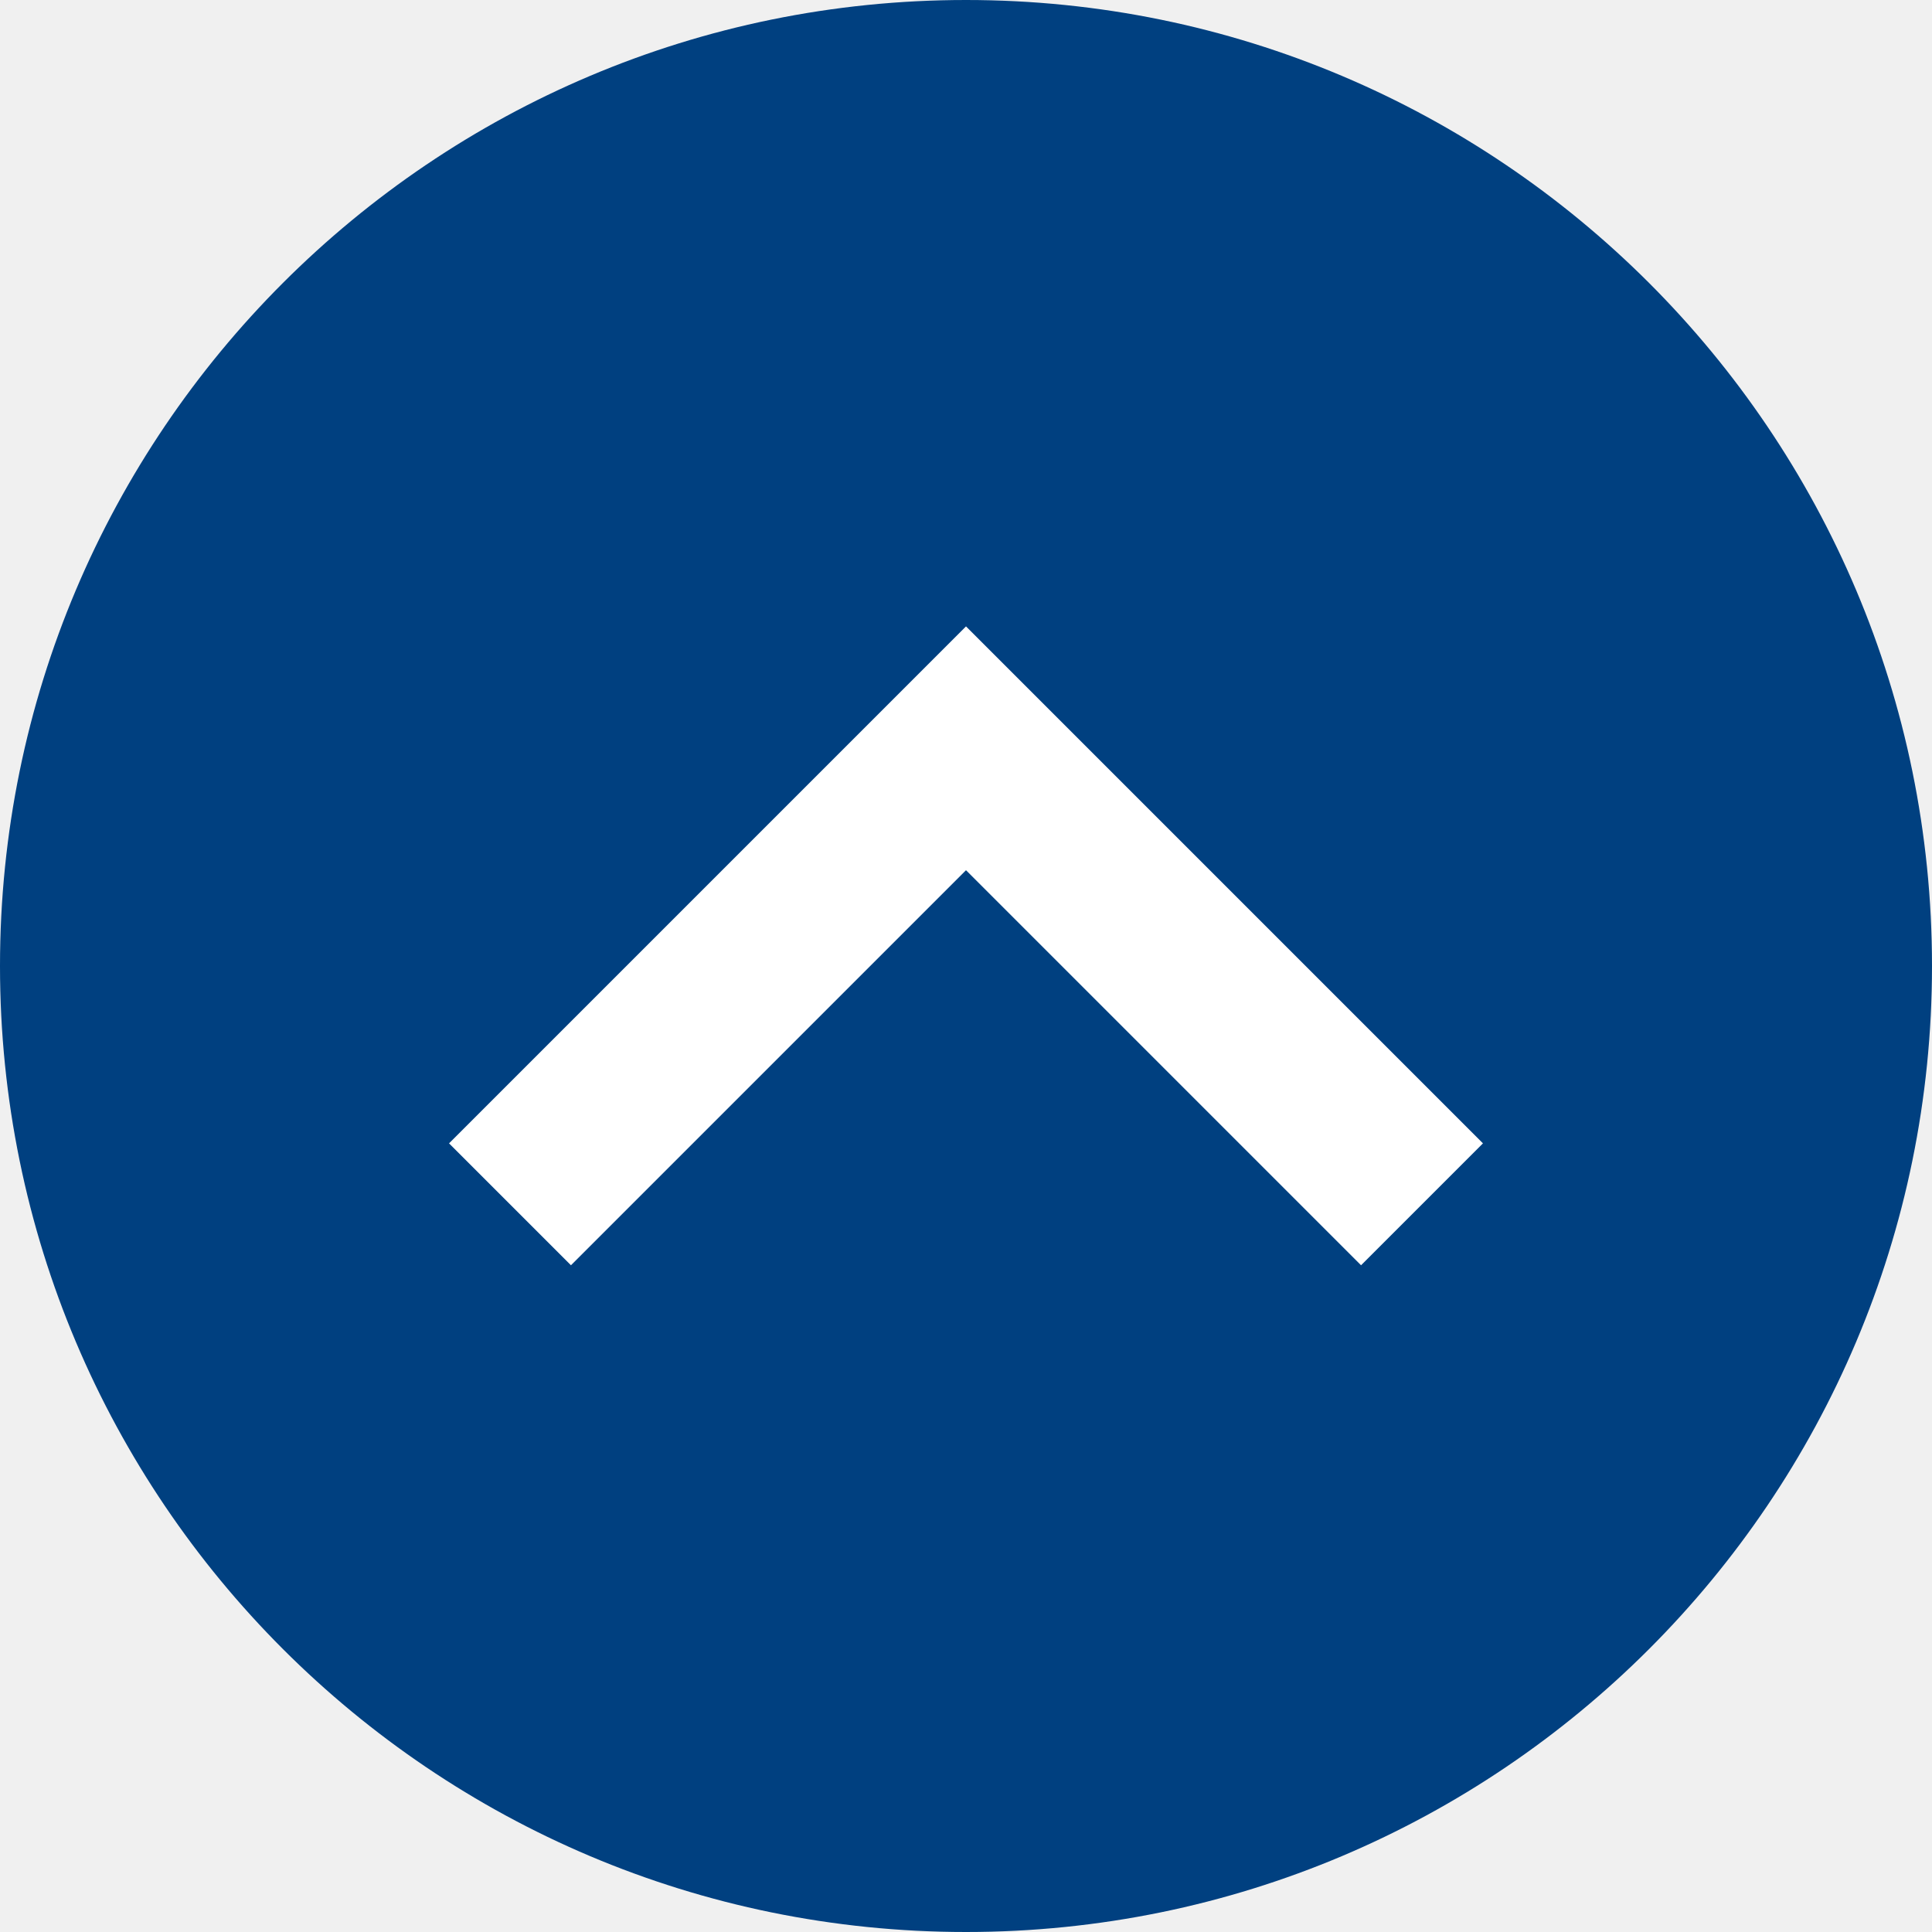
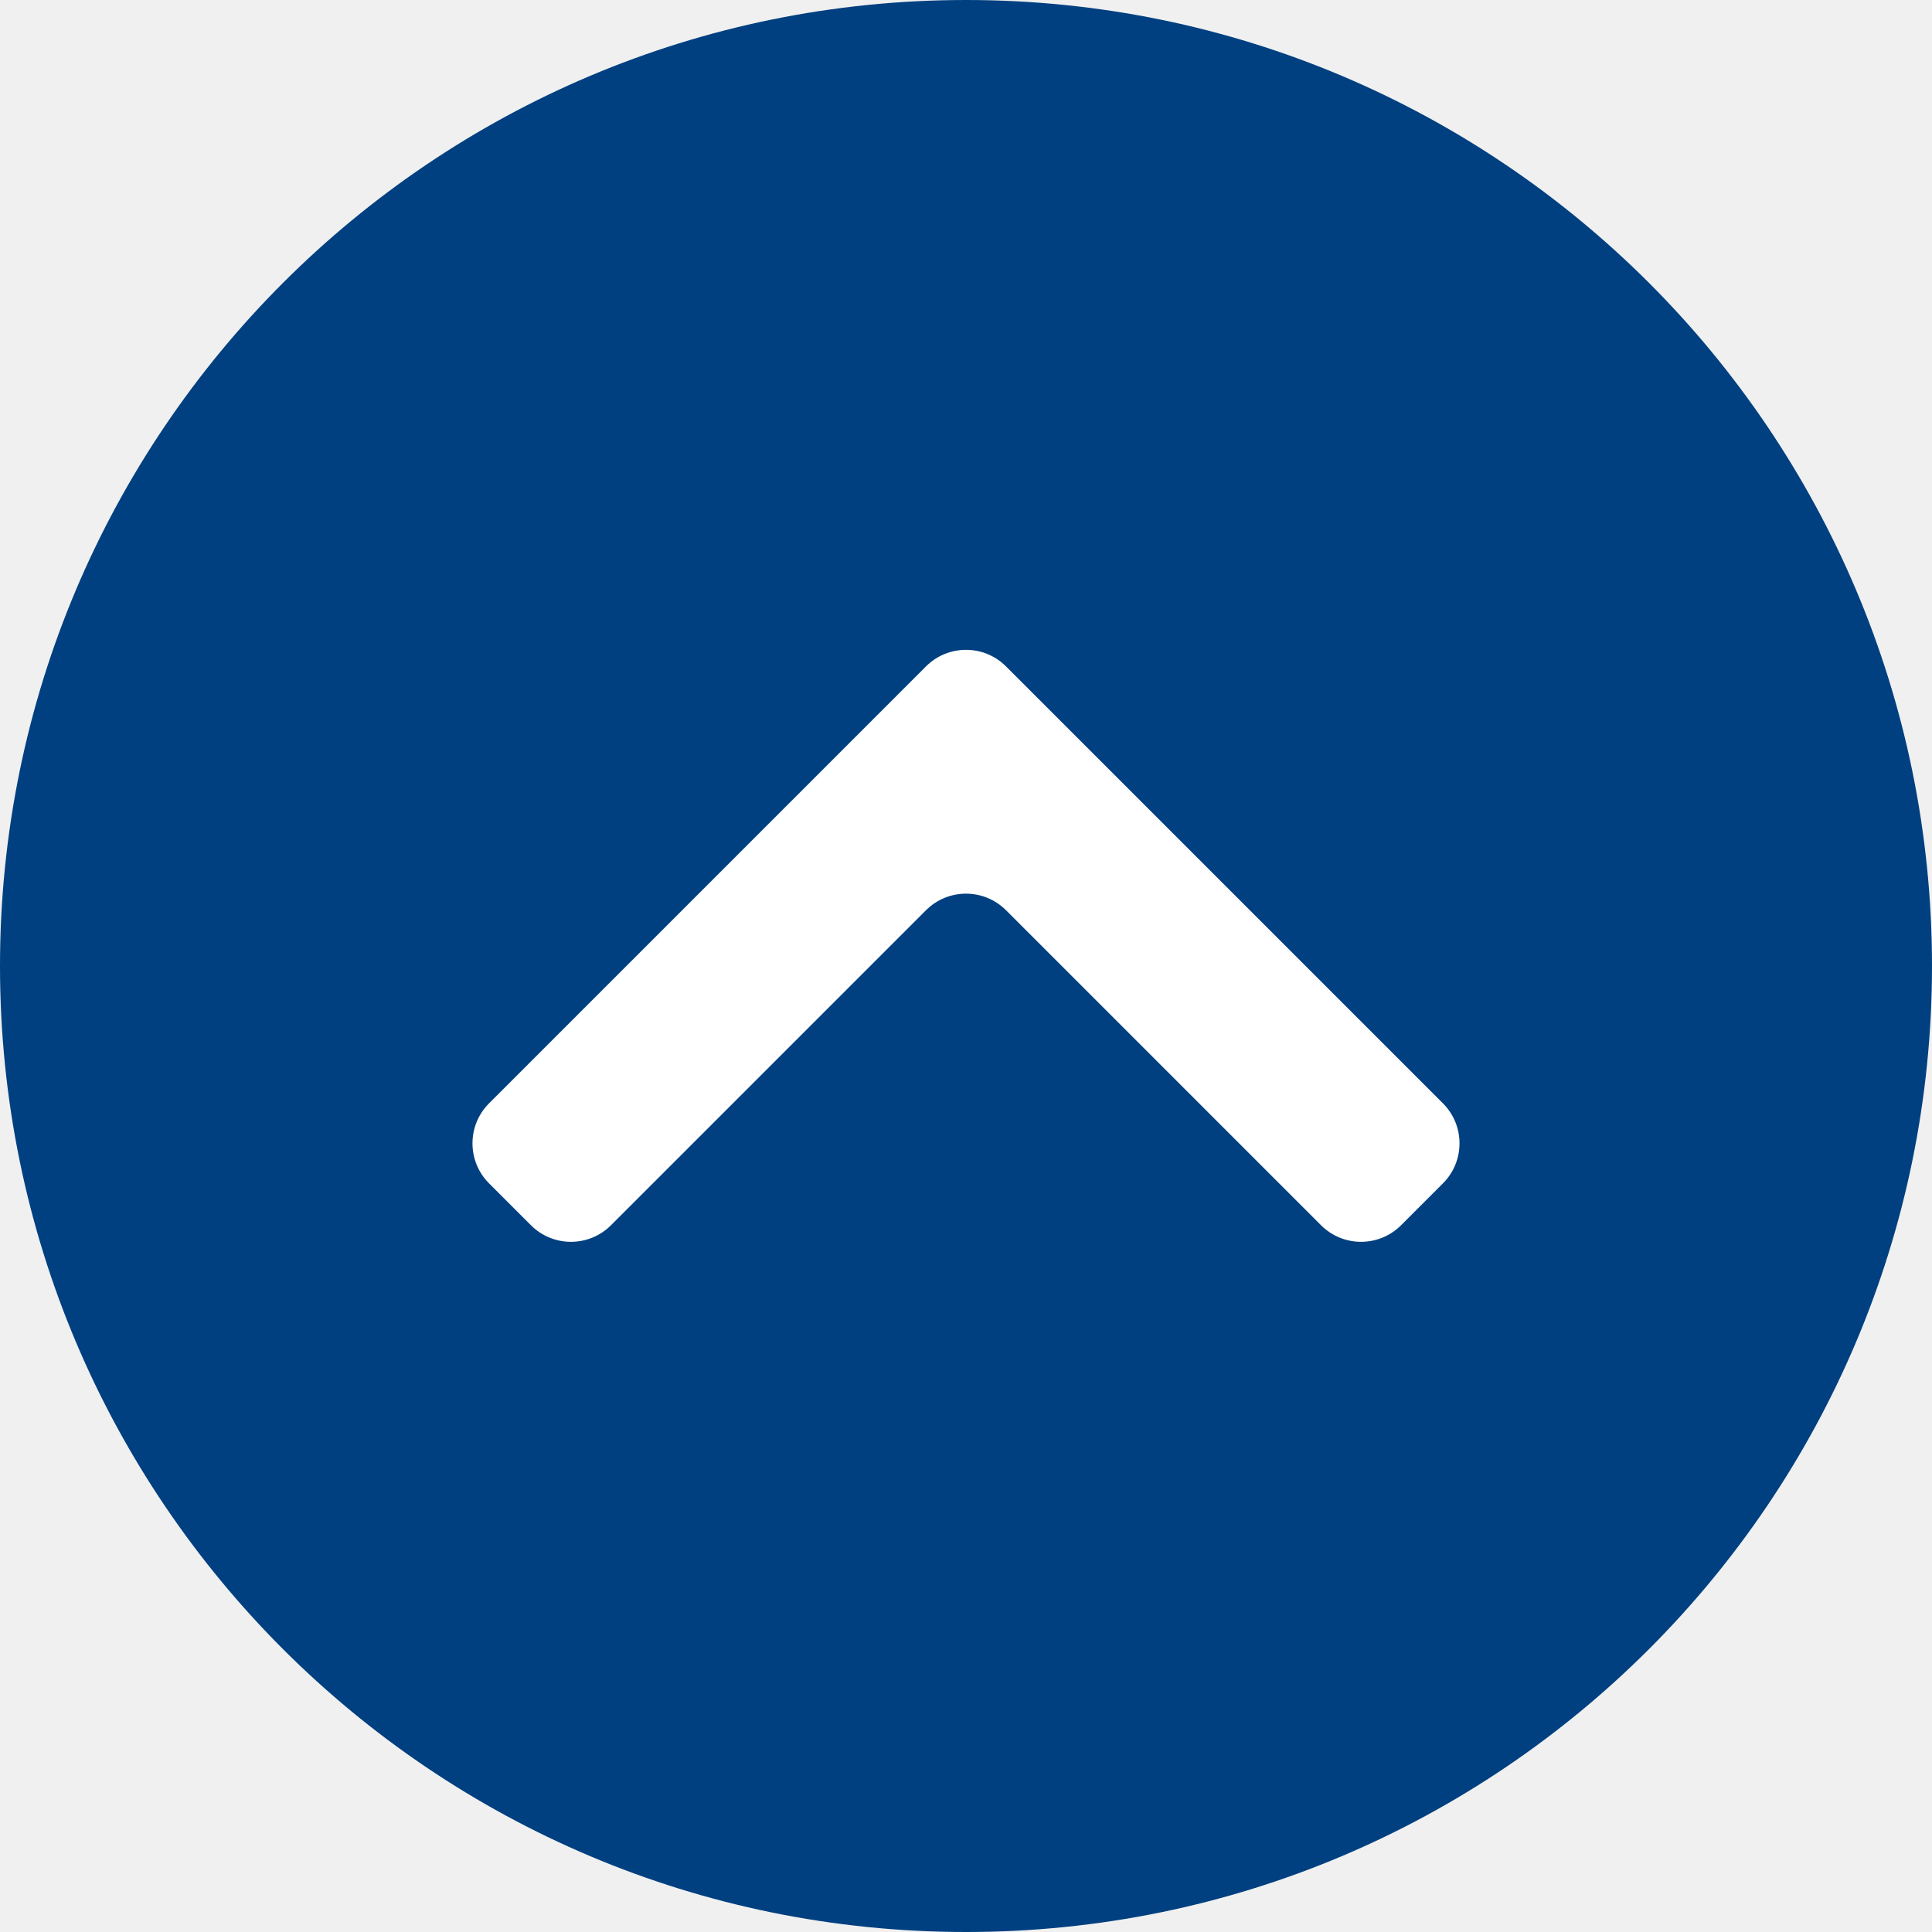
<svg xmlns="http://www.w3.org/2000/svg" width="512" height="512" viewBox="0 0 512 512" fill="none">
  <circle cx="256" cy="256" r="256" fill="#004080" />
-   <path d="M256 166L119 303L151.31 335.308L256 230.618L360.69 335.308L393 303L256 166Z" fill="white" />
+   <path d="M266.607 176.607C260.749 170.749 251.251 170.749 245.393 176.607L129.607 292.393C123.749 298.251 123.749 307.749 129.607 313.607L140.703 324.702C146.561 330.56 156.058 330.56 161.916 324.702L245.393 241.225C251.251 235.367 260.749 235.367 266.607 241.225L350.084 324.702C355.942 330.56 365.439 330.56 371.297 324.702L382.393 313.607C388.251 307.749 388.251 298.251 382.393 292.393L266.607 176.607Z" fill="white" />
</svg>
